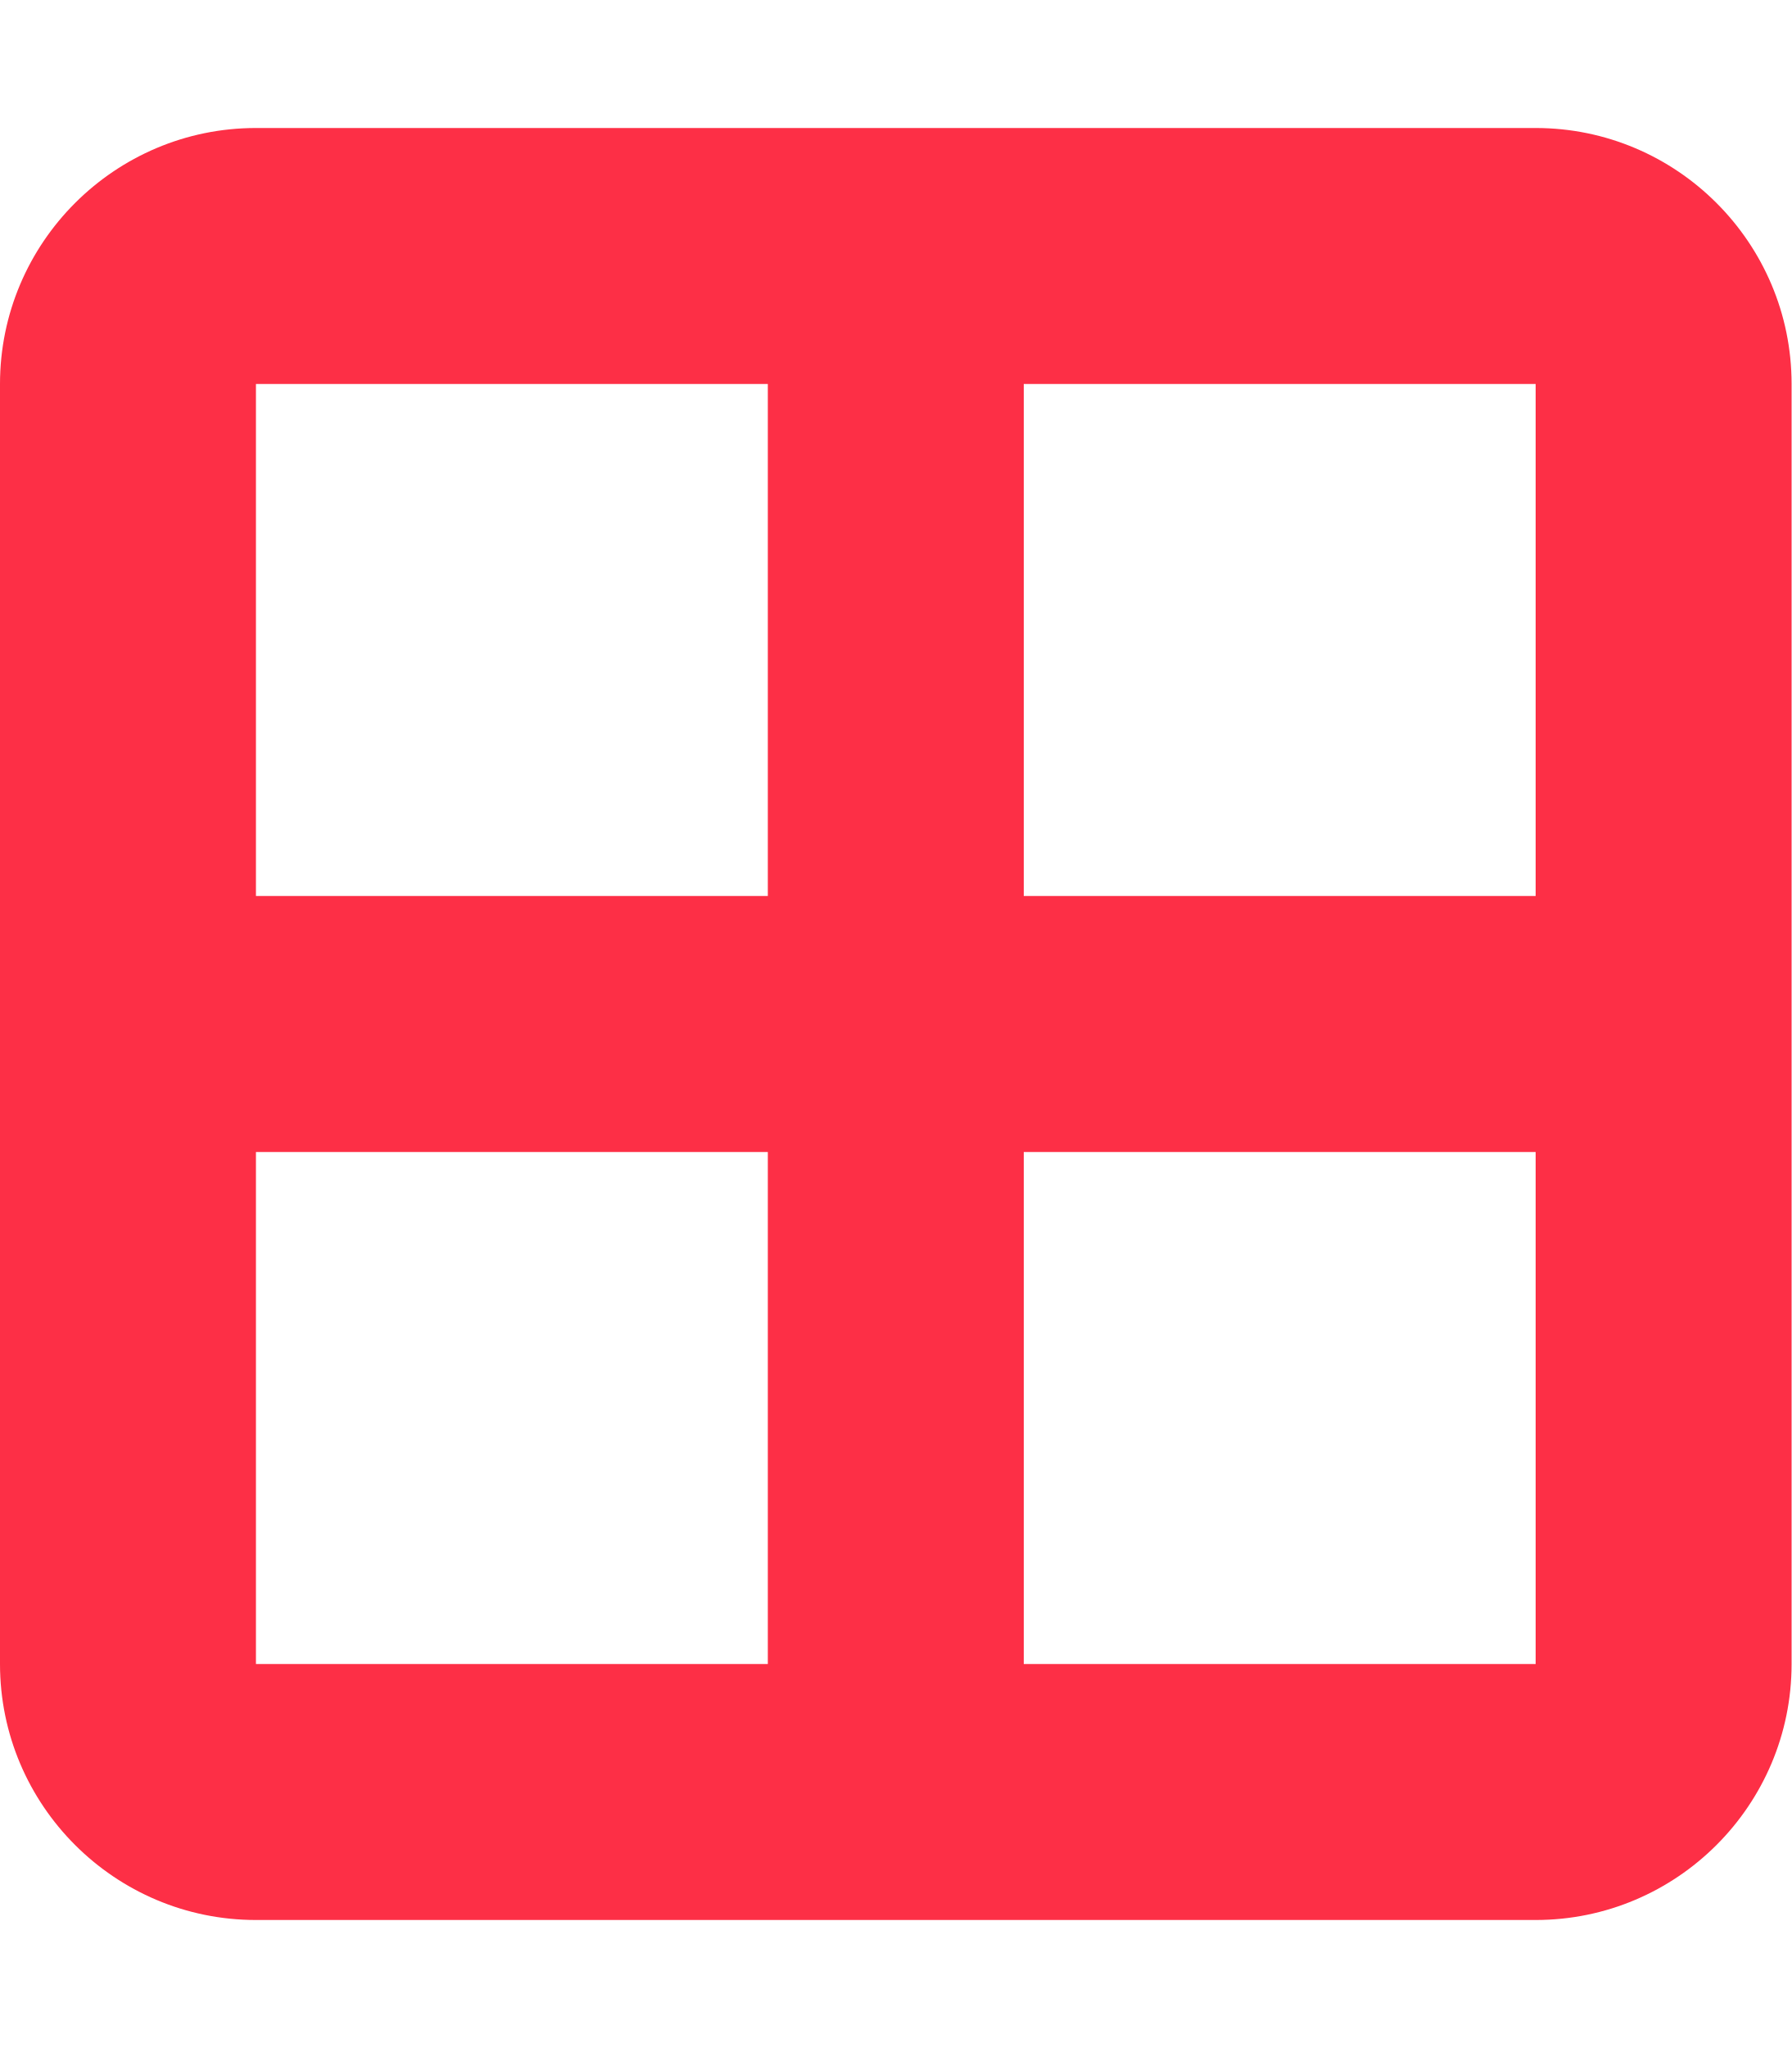
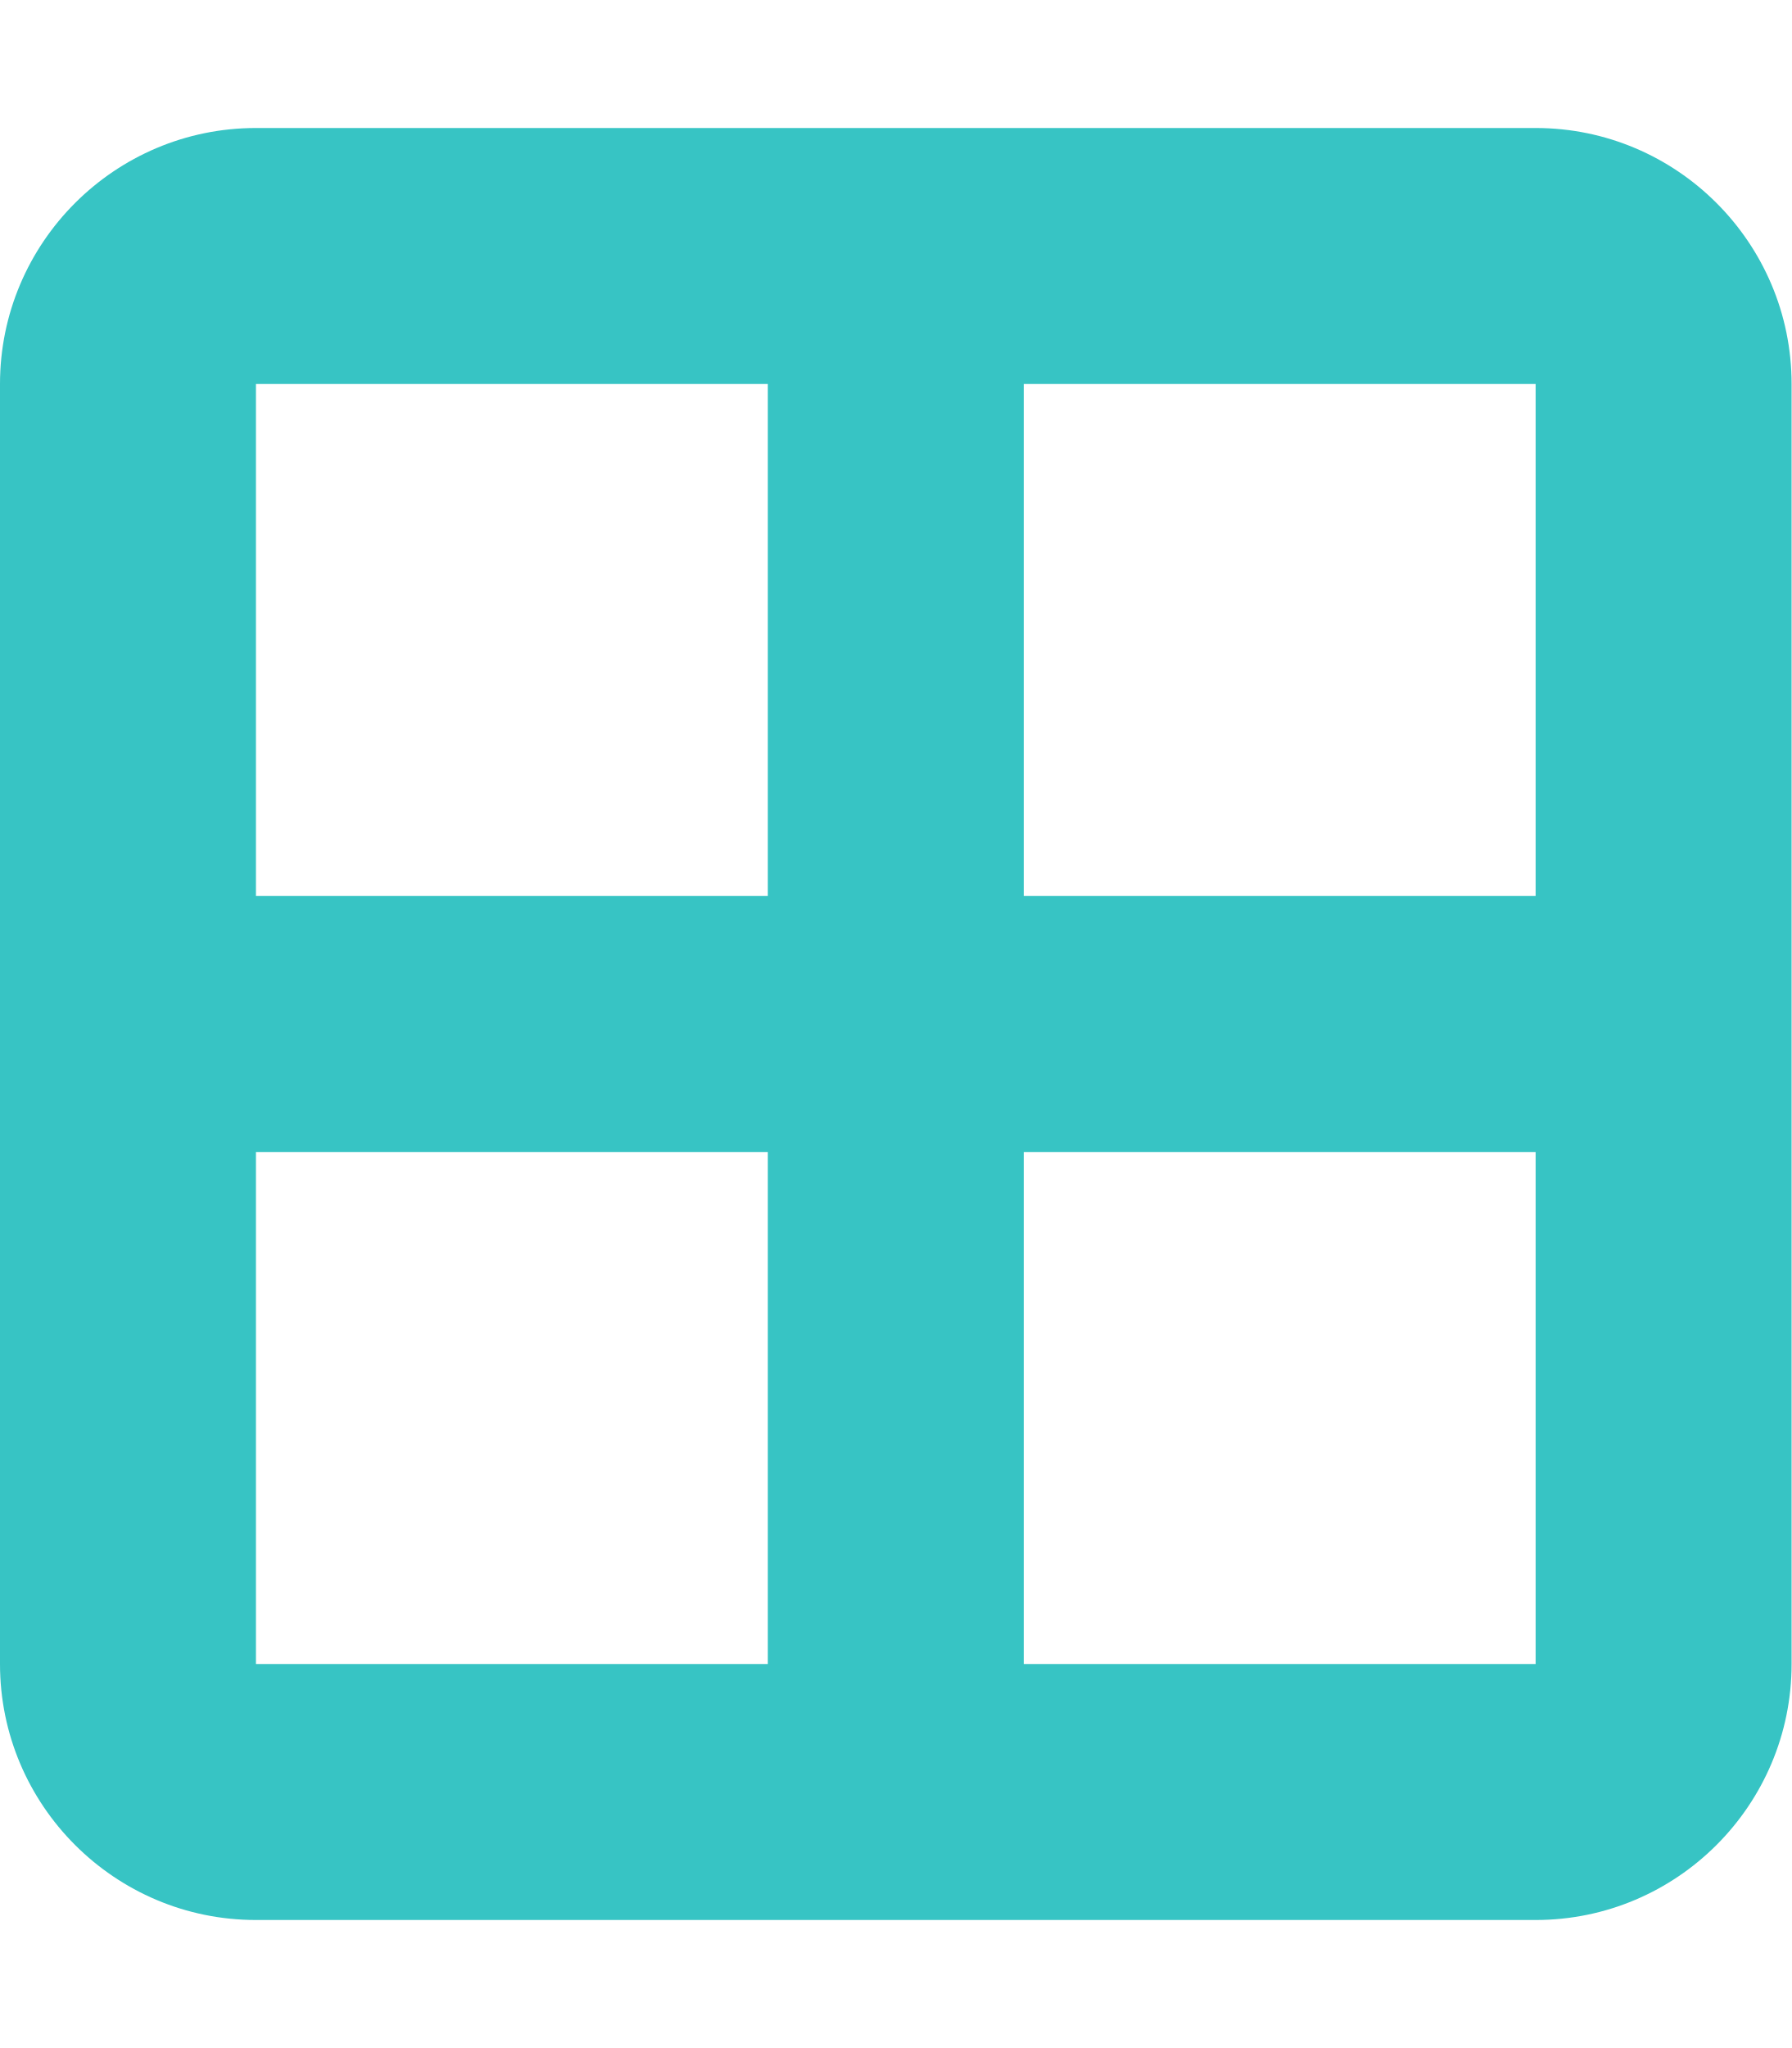
<svg xmlns="http://www.w3.org/2000/svg" height="16" width="14" viewBox="0 0 448 512">
-   <path opacity="1" fill="#fd2f46" d="M384 96V224H256V96H384zm0 192V416H256V288H384zM192 224H64V96H192V224zM64 288H192V416H64V288zM64 32C28.7 32 0 60.7 0 96V416c0 35.3 28.7 64 64 64H384c35.3 0 64-28.7 64-64V96c0-35.3-28.7-64-64-64H64z" />
+   <path opacity="1" fill="#37c4c4" d="M384 96V224H256V96H384zm0 192V416H256V288H384zM192 224H64V96H192V224zM64 288H192V416H64V288zM64 32C28.7 32 0 60.7 0 96V416c0 35.3 28.7 64 64 64H384c35.3 0 64-28.7 64-64V96c0-35.3-28.7-64-64-64H64z" />
</svg>
